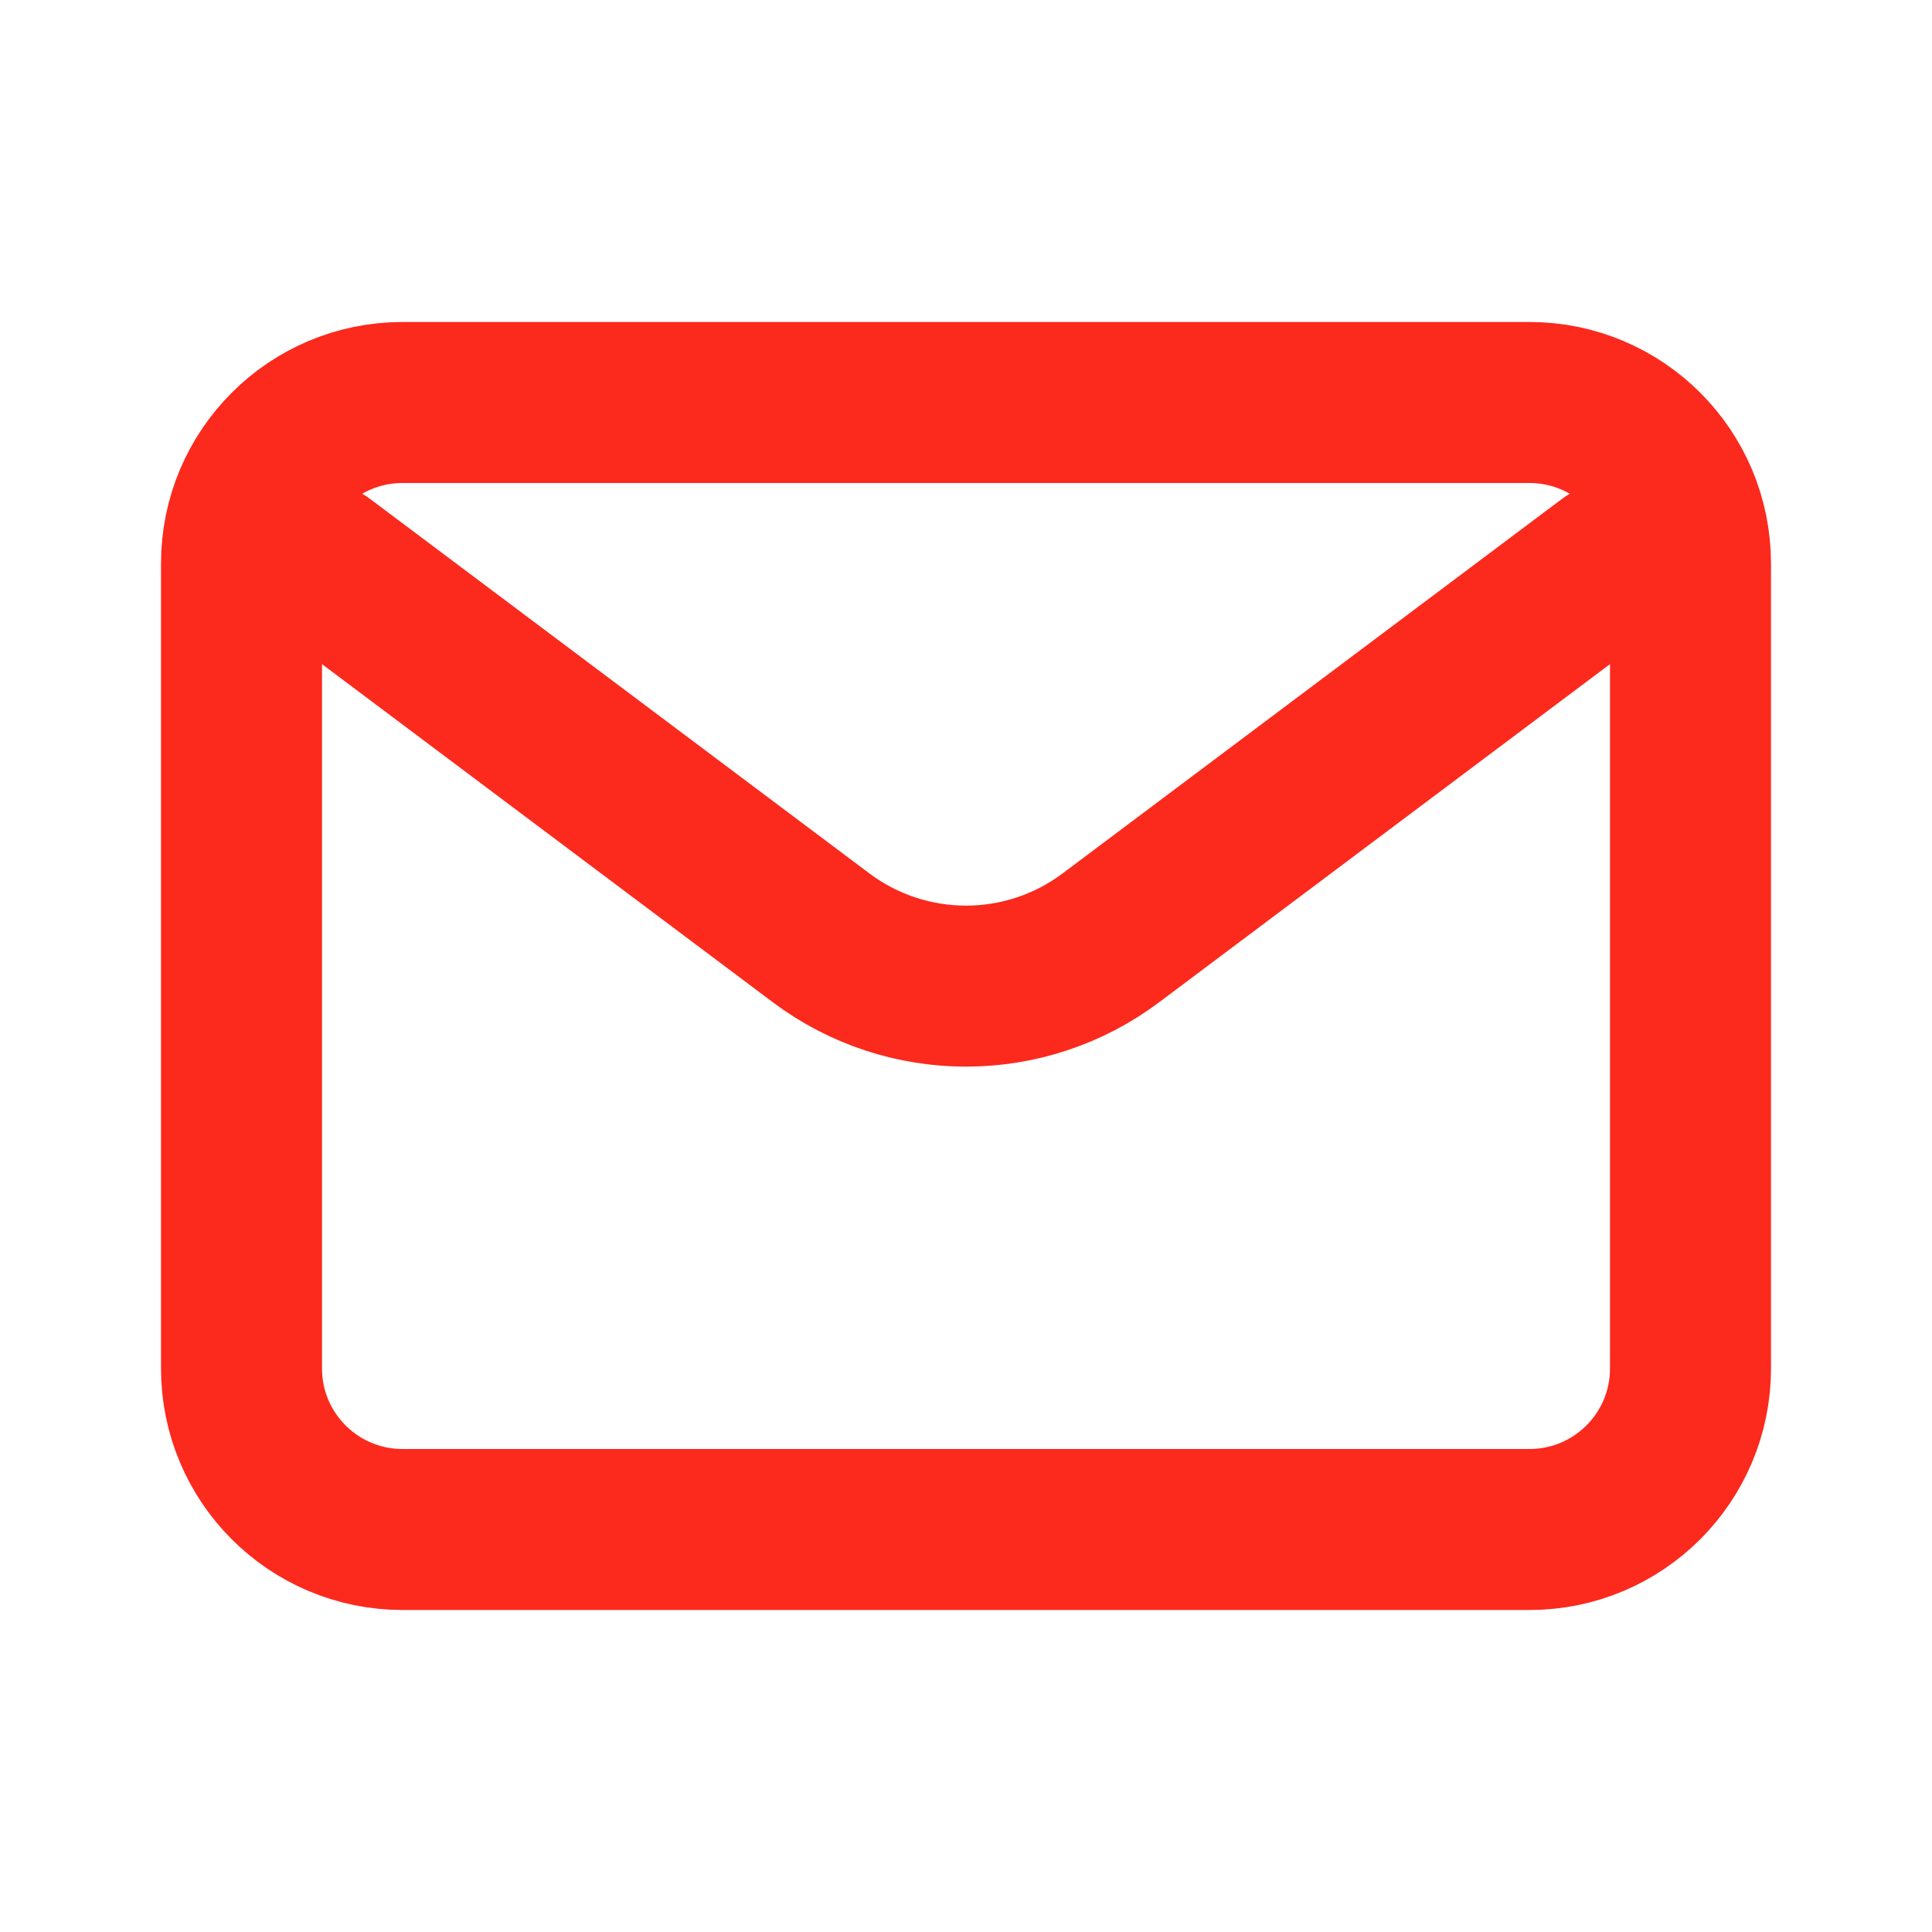
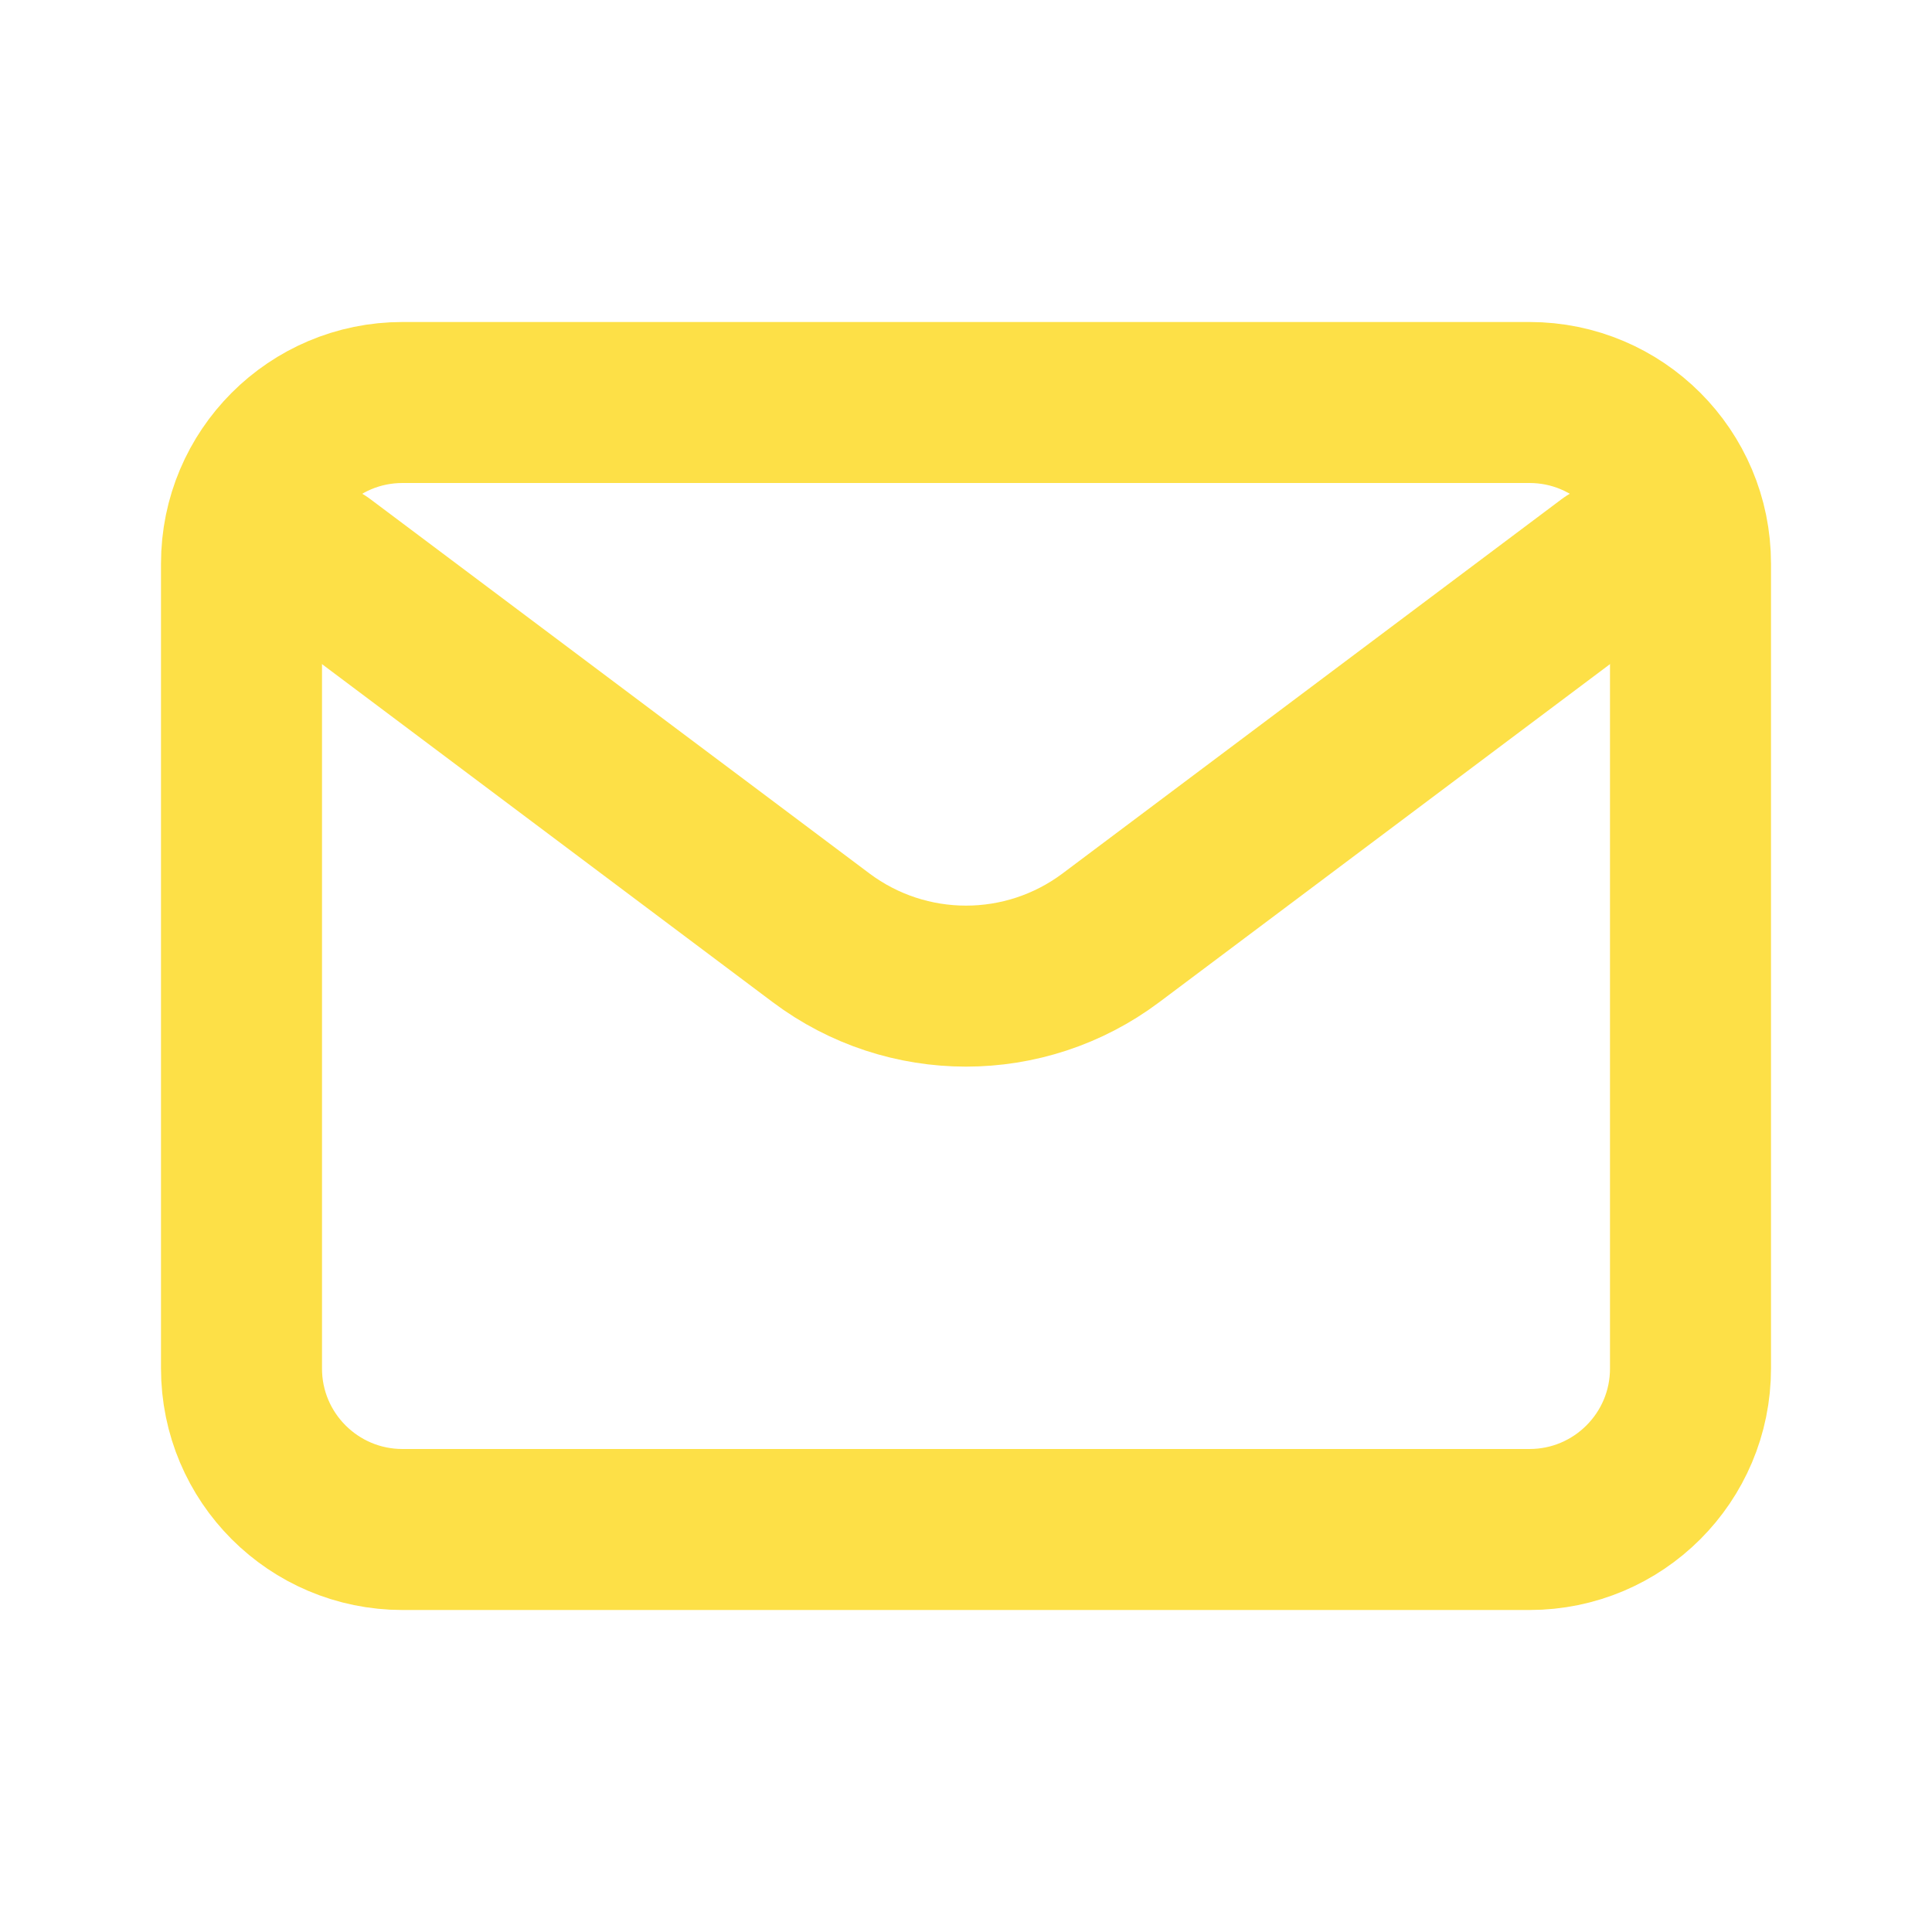
- <svg xmlns="http://www.w3.org/2000/svg" width="800px" height="800px" viewBox="0 0 24 24" fill="none">
-   <path d="M4 7L10.2 11.65C11.267 12.45 12.733 12.45 13.8 11.65L20 7" stroke="#fc291d" stroke-width="2" stroke-linecap="round" stroke-linejoin="round" />
-   <rect x="3" y="5" width="18" height="14" rx="2" stroke="#fc291d" stroke-width="2" stroke-linecap="round" />
+ <svg xmlns="http://www.w3.org/2000/svg" width="800px" height="800px" viewBox="0 0 24 24" fill="none ">
+   <path d="M4 7L10.2 11.65C11.267 12.45 12.733 12.45 13.8 11.65L20 7" stroke="#fde047 " stroke-width="2" stroke-linecap="round" stroke-linejoin="round" />
+   <rect x="3" y="5" width="18" height="14" rx="2" stroke="#fde047" stroke-width="2" stroke-linecap="round" />
</svg>
